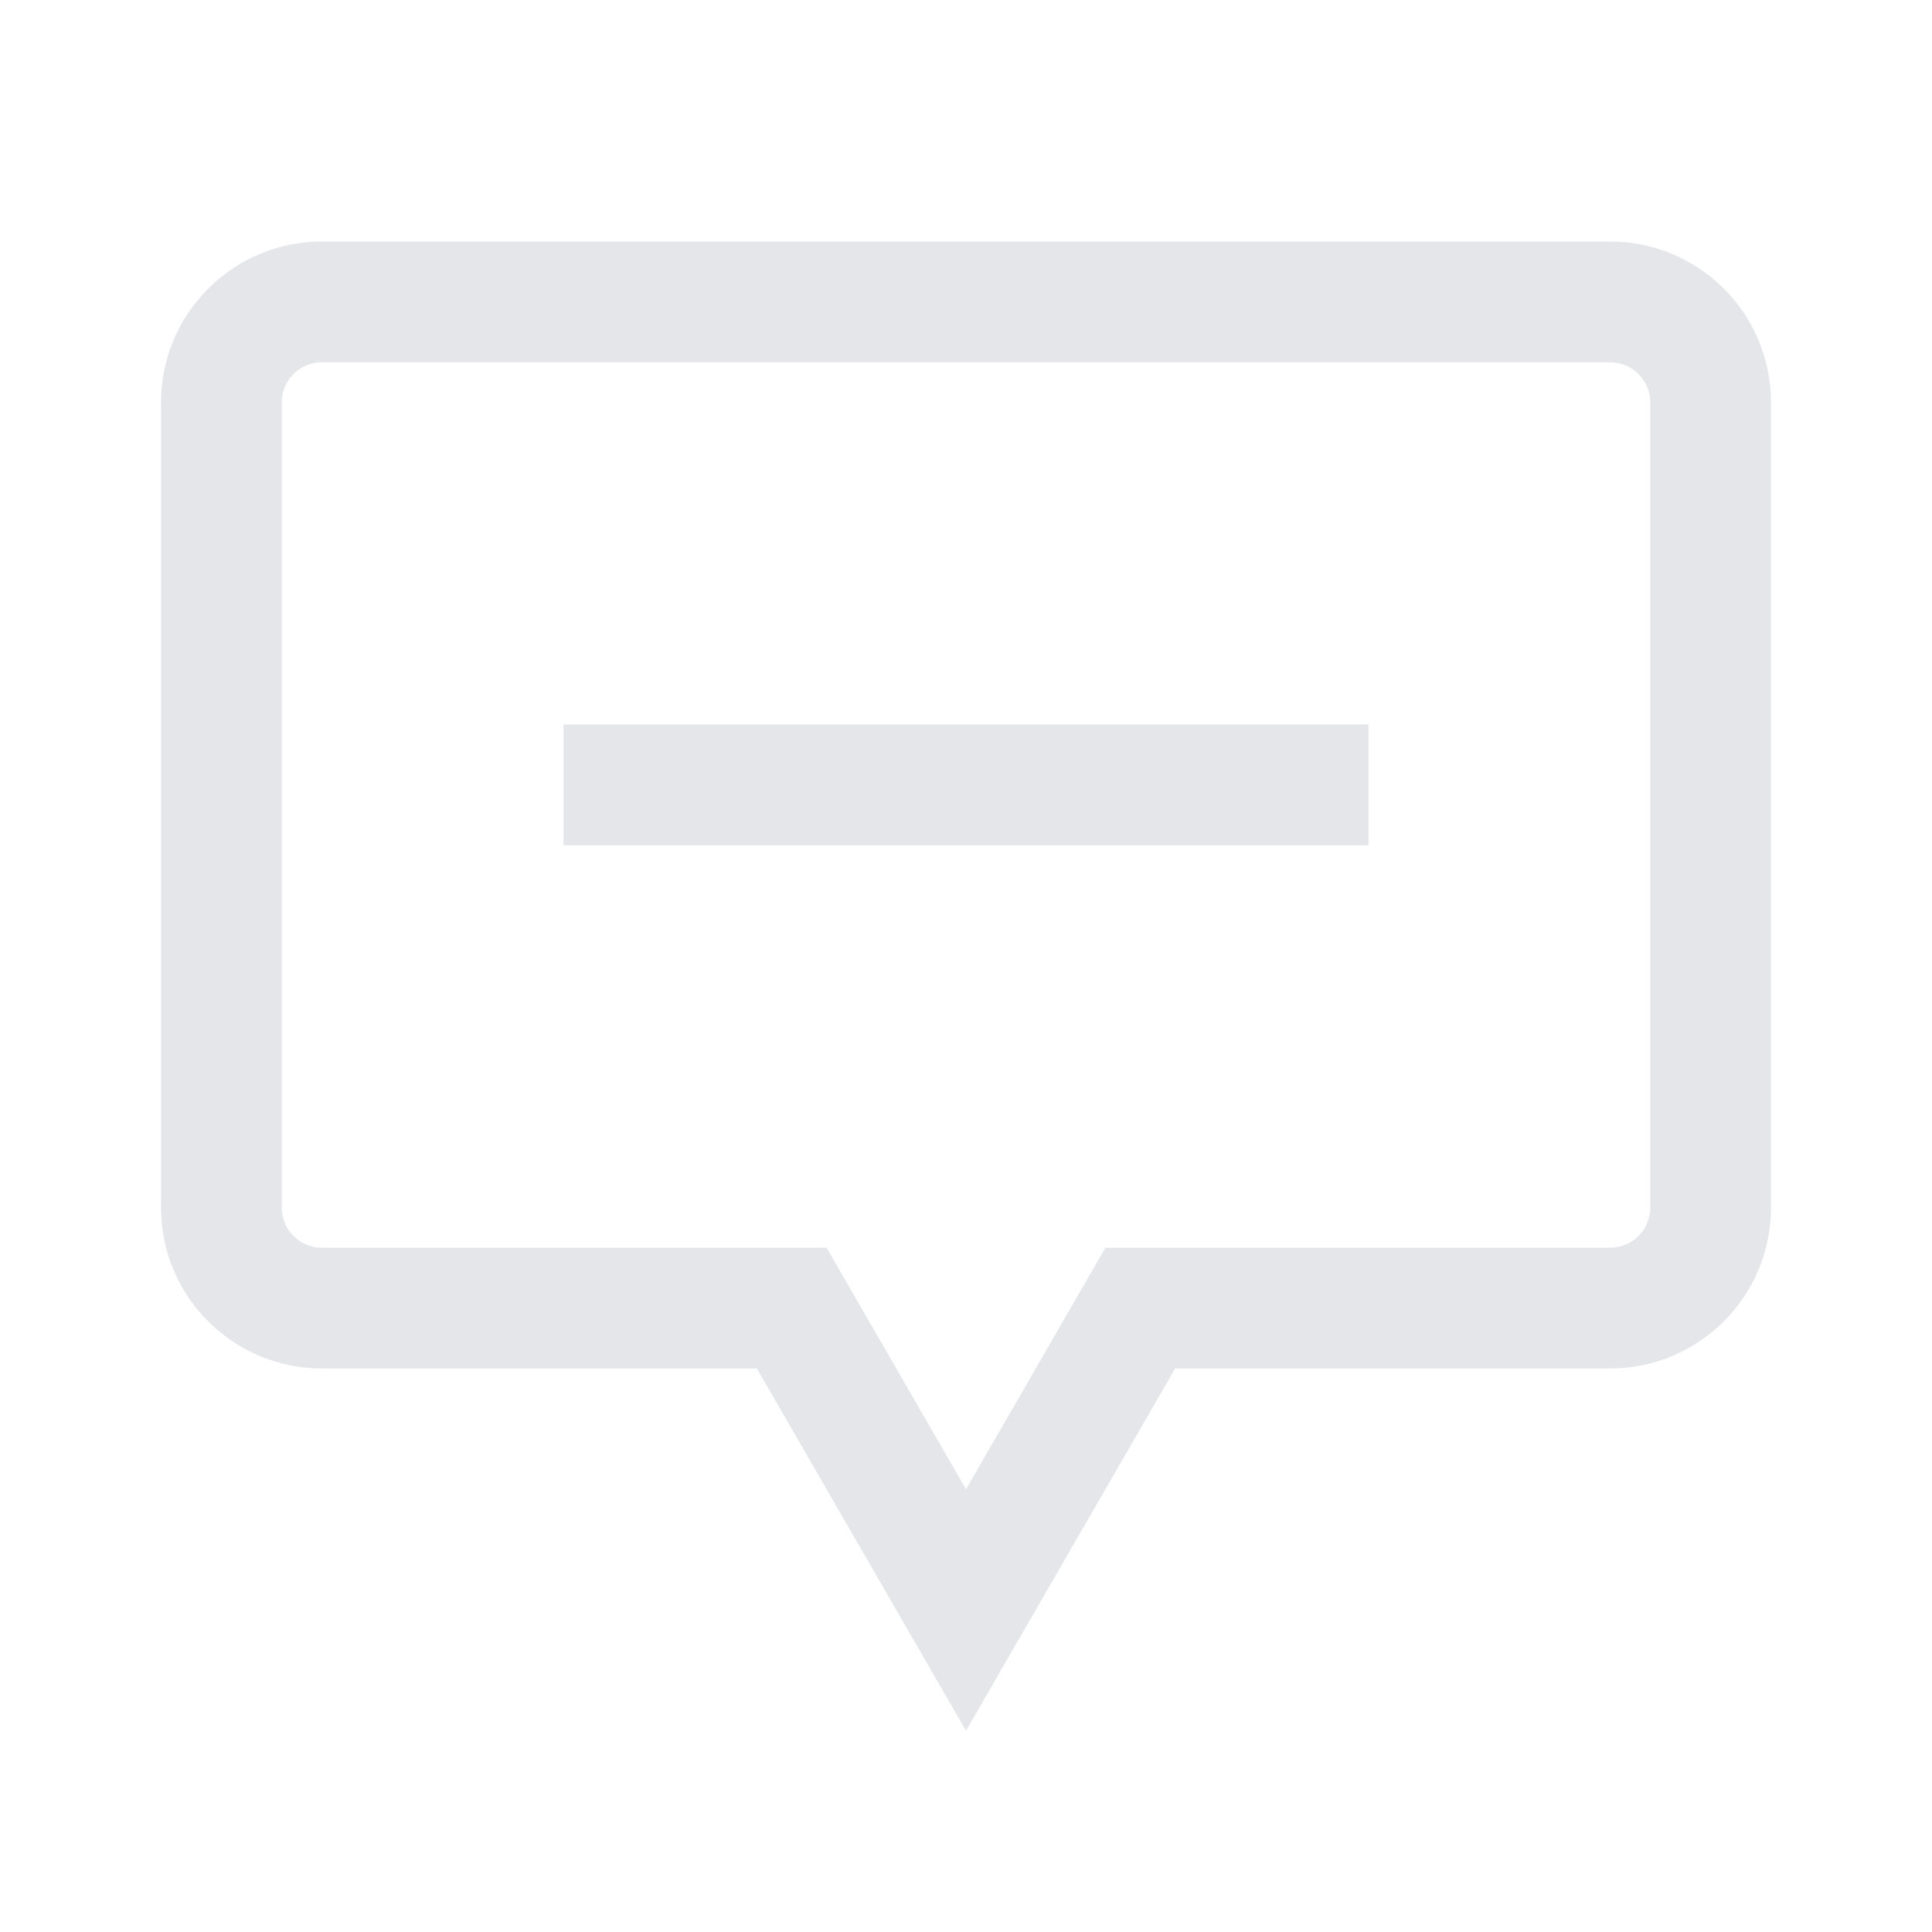
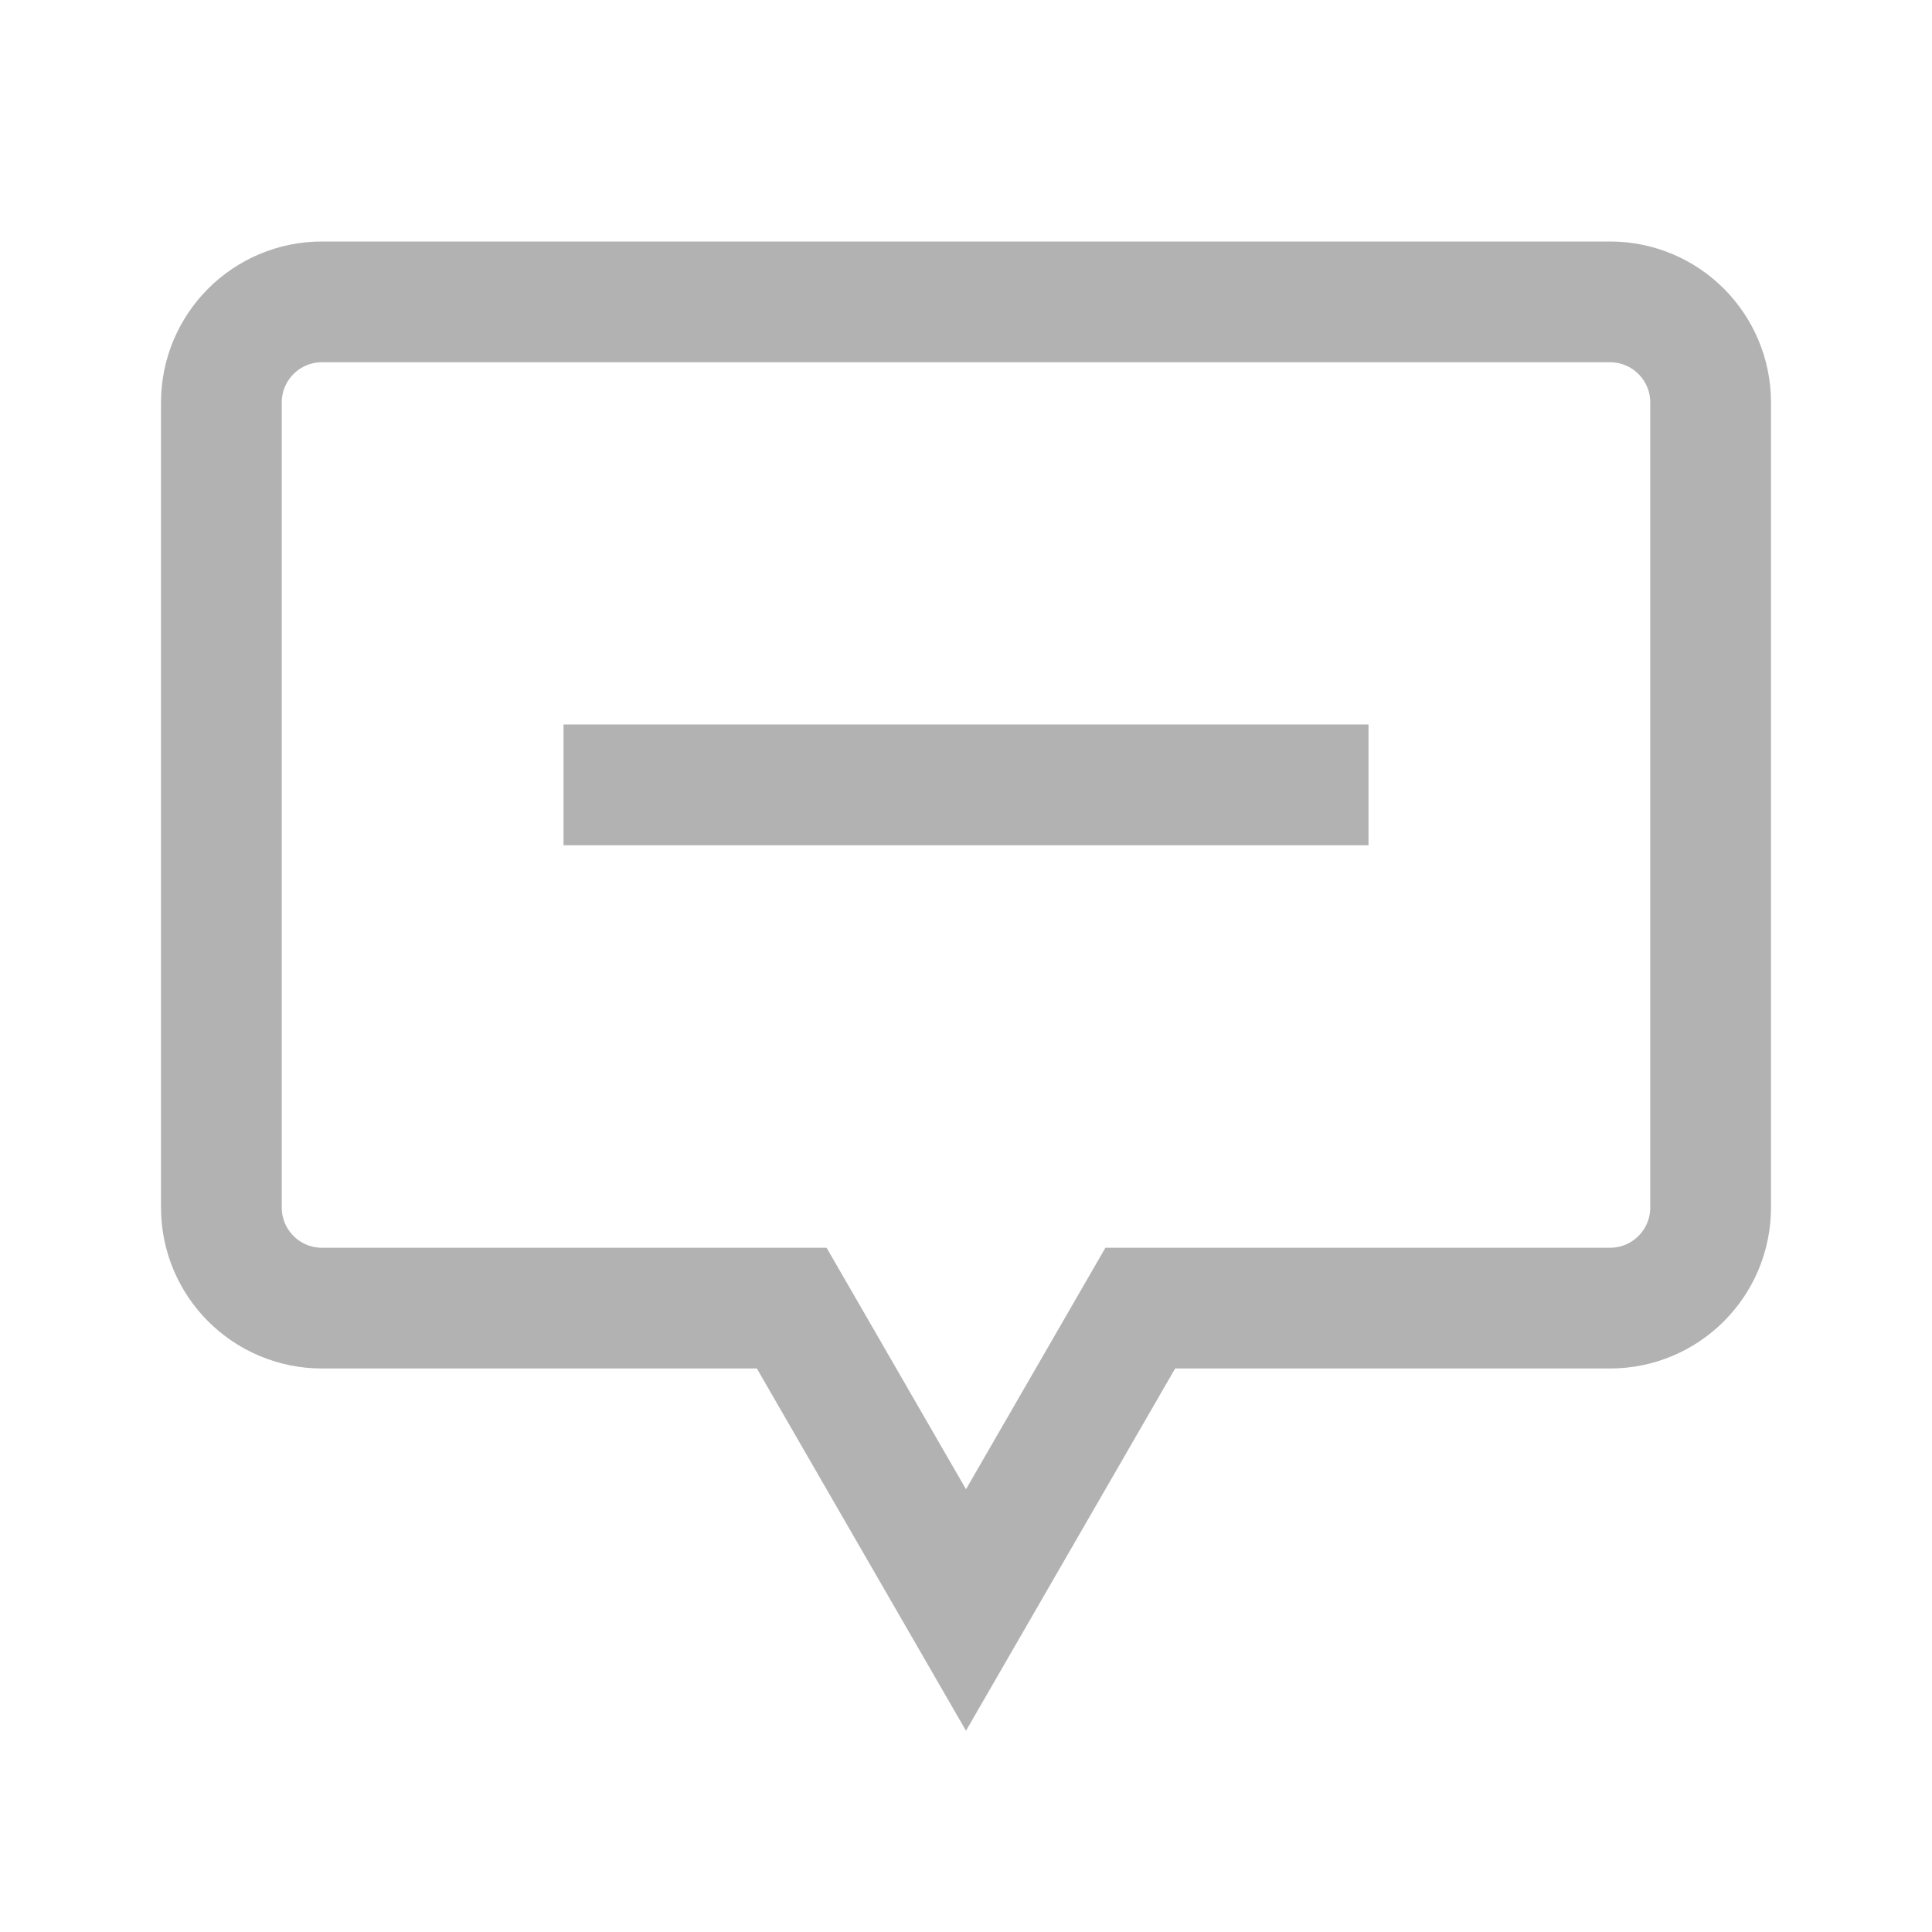
<svg xmlns="http://www.w3.org/2000/svg" width="24px" height="24px" viewBox="0 0 24 24" version="1.1">
  <g id="页面-1" stroke="none" stroke-width="1" fill="none" fill-rule="evenodd">
    <g id="图标-for-iOS" transform="translate(-100, -172)">
      <g id="编组" transform="translate(100, 172)">
-         <rect id="矩形" fill="#e4e6e9" opacity="0" x="0" y="0" width="24" height="24" />
+         <rect id="矩形" fill="#b2b2b2" opacity="0" x="0" y="0" width="24" height="24" />
        <g id="编组">
-           <rect id="矩形" fill="#e4e6e9" opacity="0" x="0" y="0" width="24" height="24" />
-           <path d="M20,3.75 C20.345,3.75 20.658,3.89 20.884,4.116 C21.11,4.342 21.25,4.655 21.25,5 L21.25,5 L21.25,15 C21.25,15.345 21.11,15.658 20.884,15.884 C20.658,16.11 20.345,16.25 20,16.25 L20,16.25 L14.165,16.25 L12,20 L9.835,16.25 L4,16.25 C3.655,16.25 3.342,16.11 3.116,15.884 C2.89,15.658 2.75,15.345 2.75,15 L2.75,15 L2.75,5 C2.75,4.655 2.89,4.342 3.116,4.116 C3.342,3.89 3.655,3.75 4,3.75 L4,3.75 Z" id="形状结合" stroke="#e4e6e9" stroke-width="1.5" />
-           <line x1="7" y1="9.75" x2="17" y2="9.75" id="路径-3" stroke="#e4e6e9" stroke-width="1.5" />
+           <rect id="矩形" fill="#b2b2b2" opacity="0" x="0" y="0" width="24" height="24" />
+           <path d="M20,3.75 C20.345,3.75 20.658,3.89 20.884,4.116 C21.11,4.342 21.25,4.655 21.25,5 L21.25,5 L21.25,15 C21.25,15.345 21.11,15.658 20.884,15.884 C20.658,16.11 20.345,16.25 20,16.25 L20,16.25 L14.165,16.25 L12,20 L9.835,16.25 L4,16.25 C3.655,16.25 3.342,16.11 3.116,15.884 C2.89,15.658 2.75,15.345 2.75,15 L2.75,15 L2.75,5 C2.75,4.655 2.89,4.342 3.116,4.116 C3.342,3.89 3.655,3.75 4,3.75 L4,3.75 Z" id="形状结合" stroke="#b2b2b2" stroke-width="1.5" />
+           <line x1="7" y1="9.75" x2="17" y2="9.75" id="路径-3" stroke="#b2b2b2" stroke-width="1.5" />
        </g>
      </g>
    </g>
  </g>
</svg>
